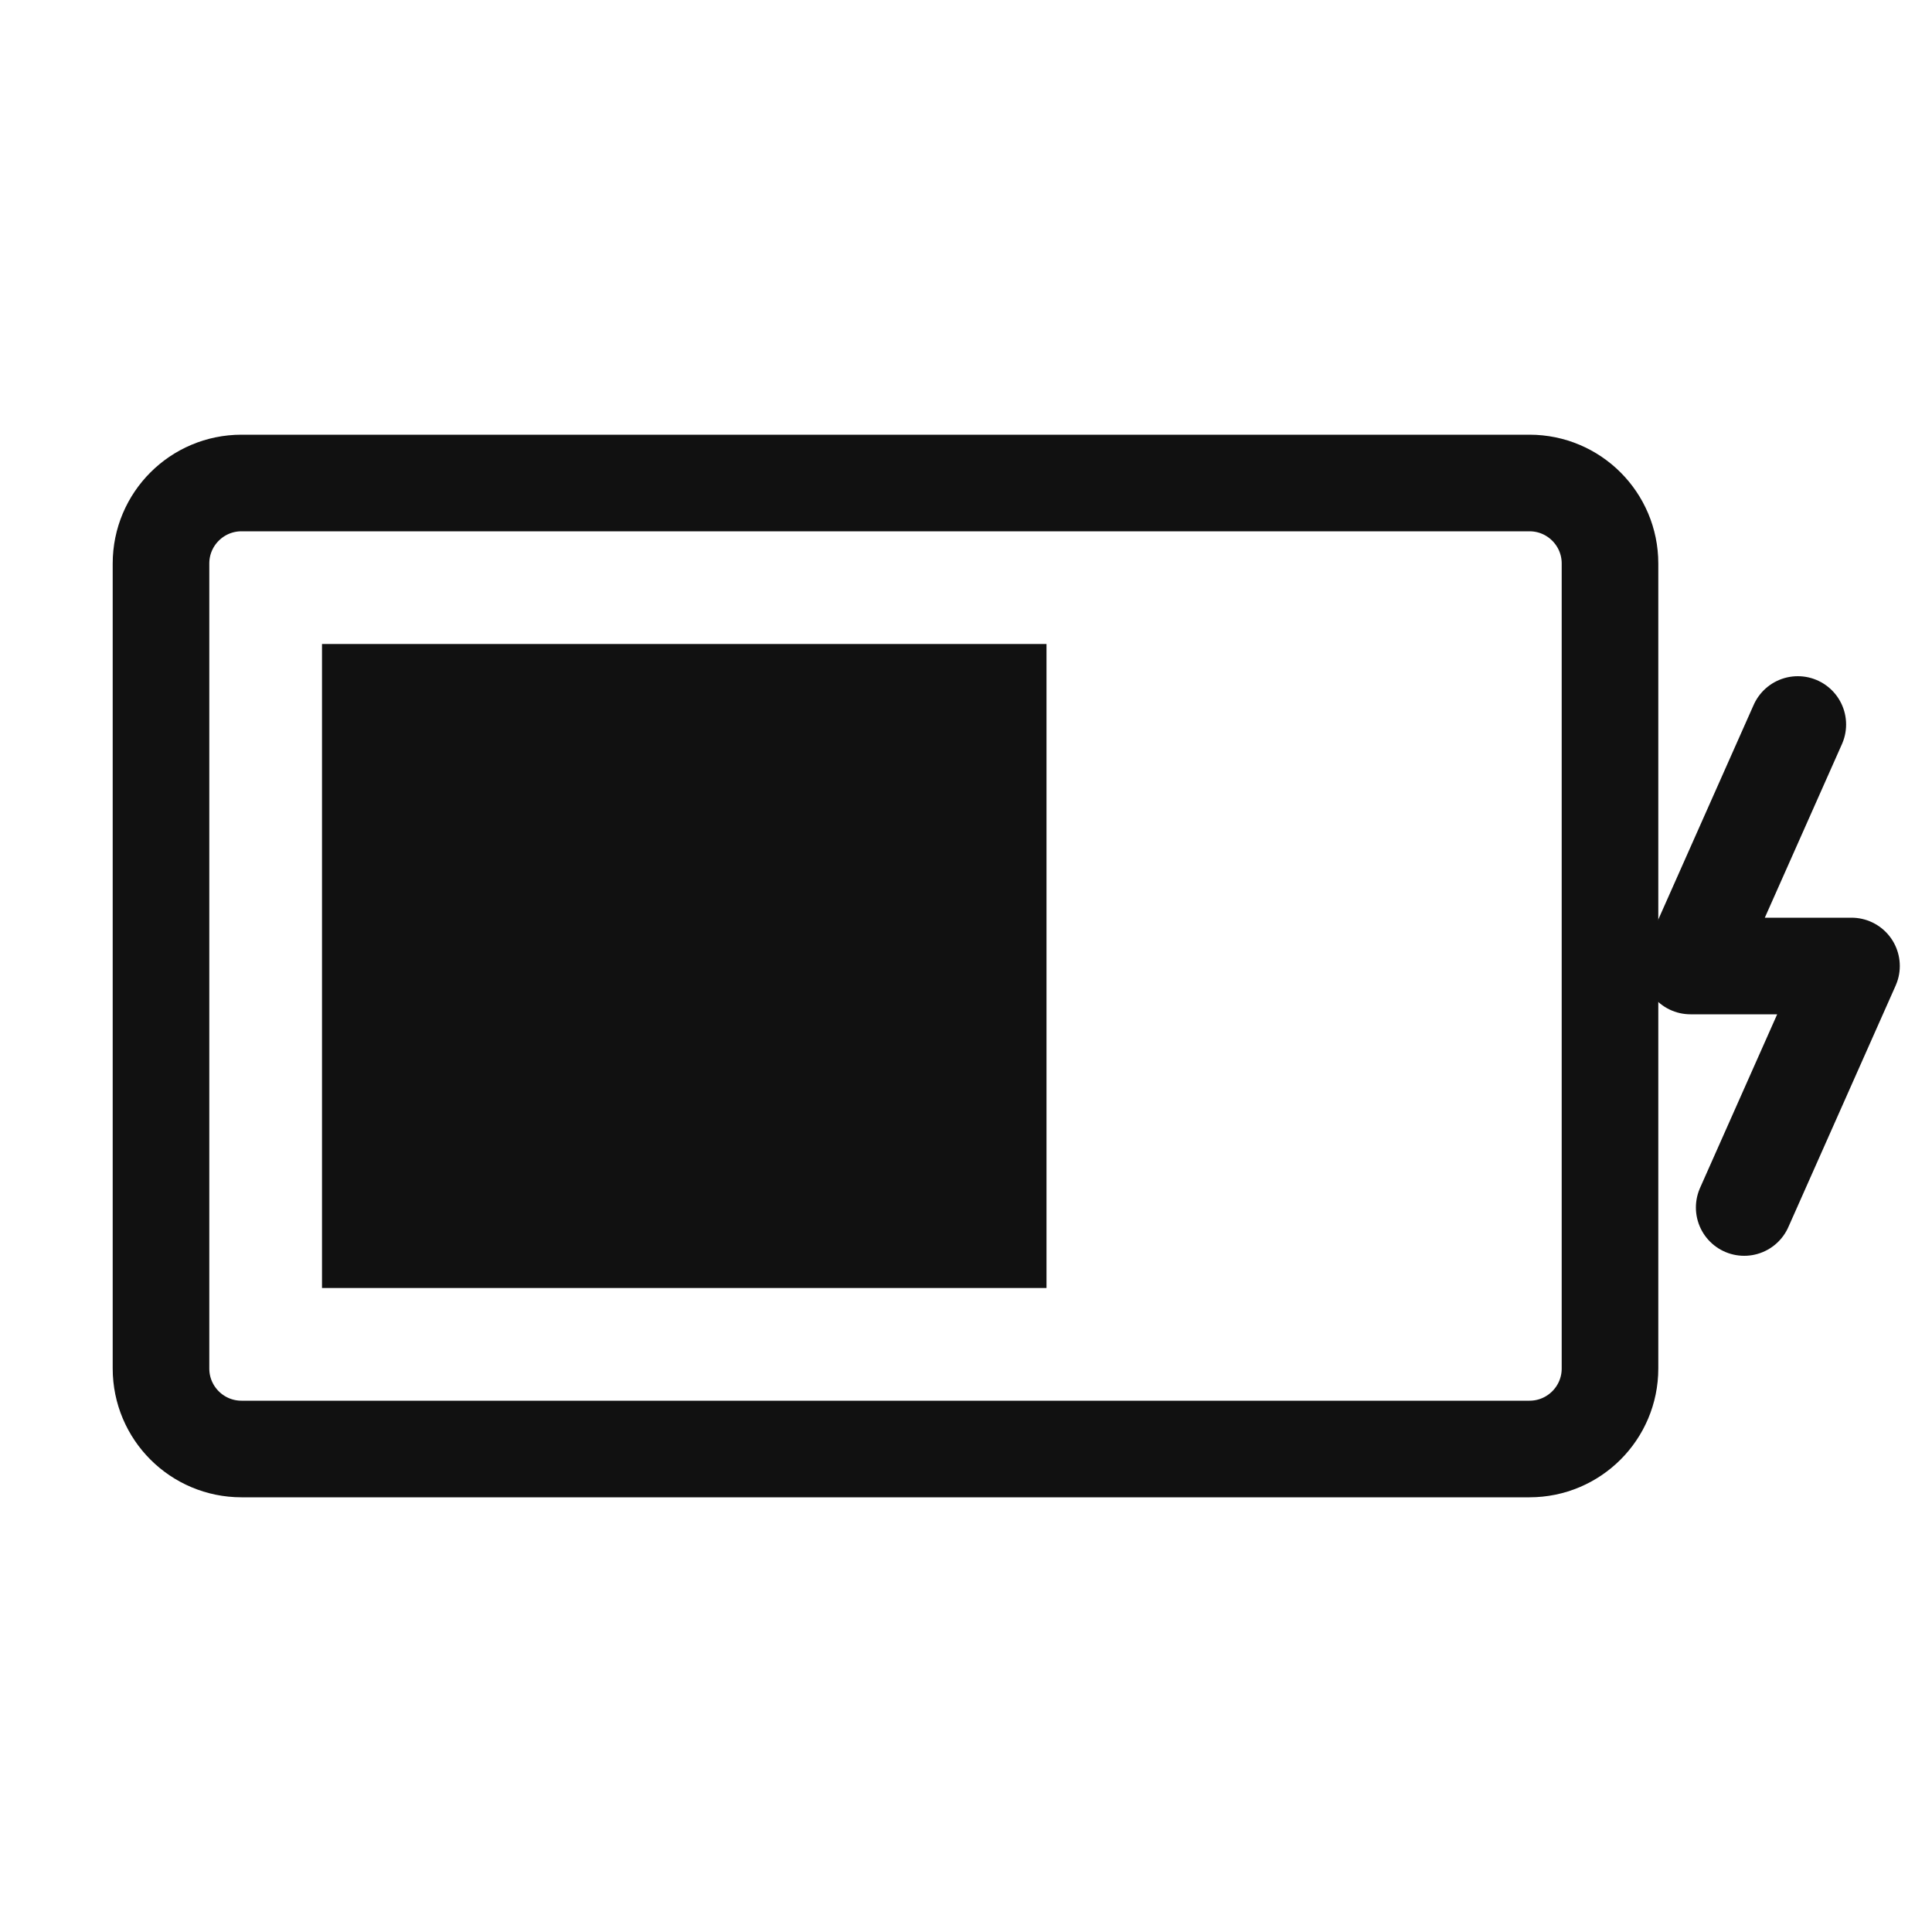
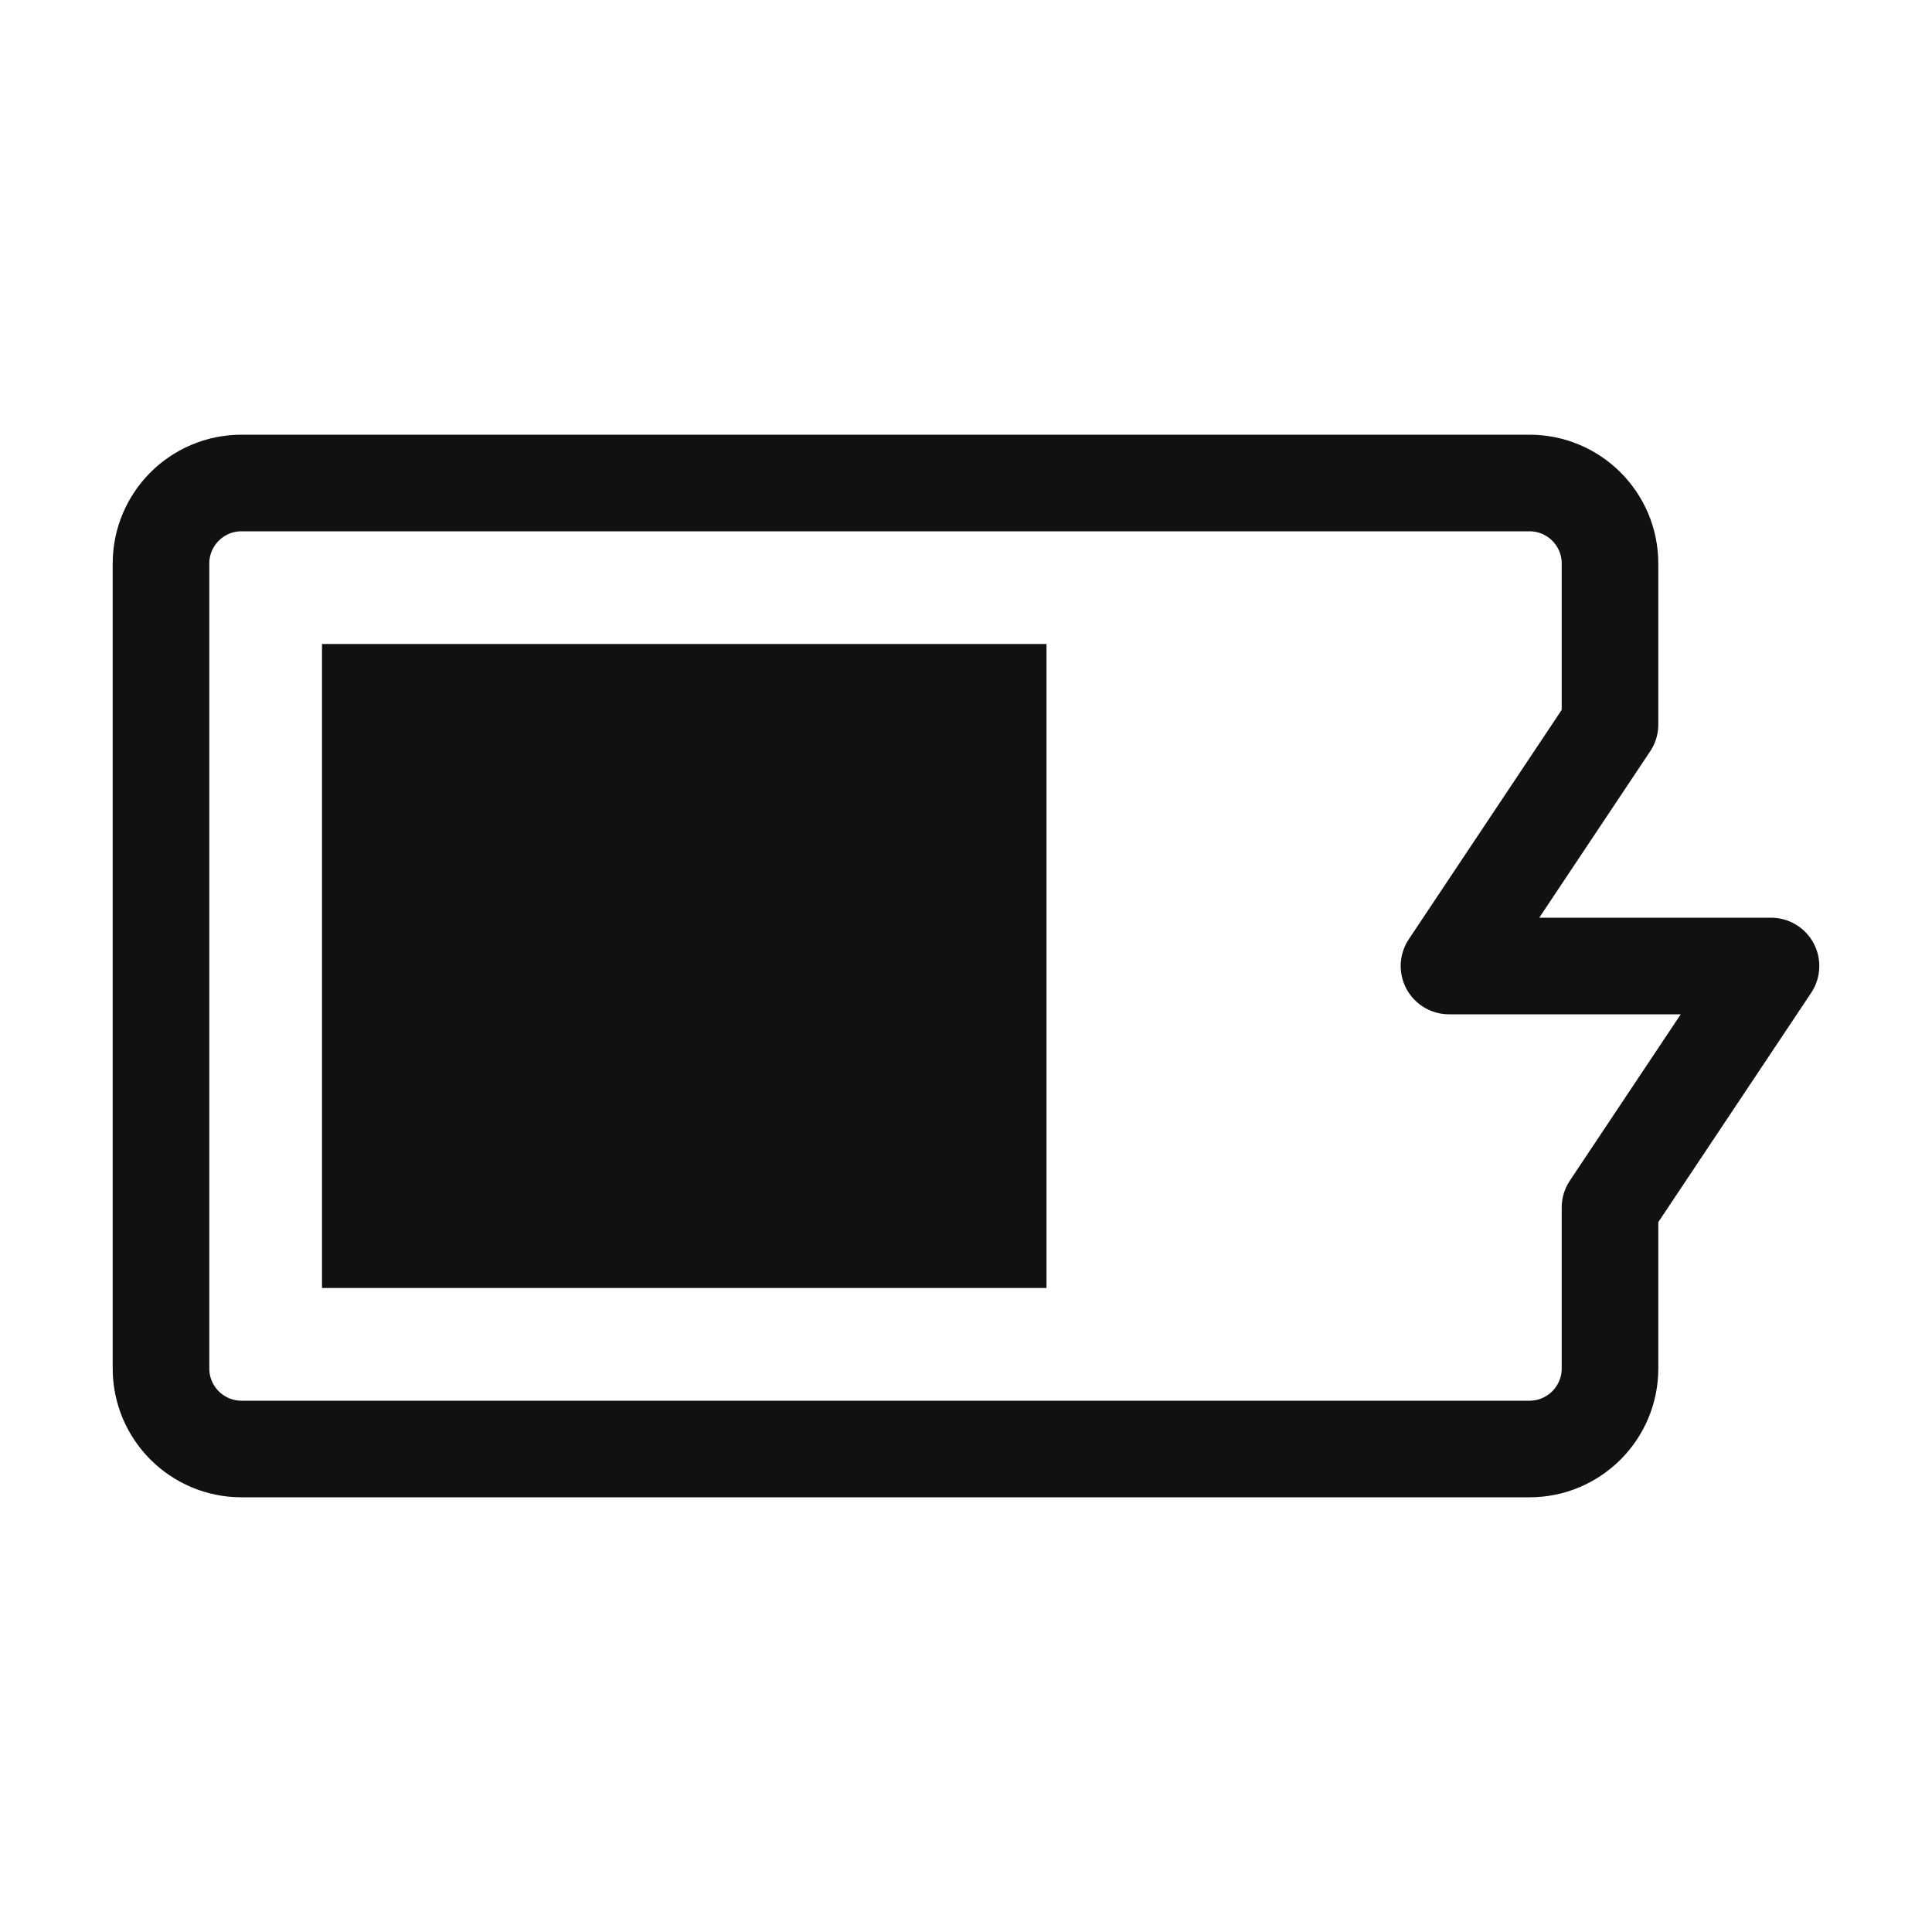
<svg xmlns="http://www.w3.org/2000/svg" width="24" height="24" viewBox="0 0 24 24" fill="none">
-   <rect x="2" y="6" width="18" height="12" rx="1" stroke="#111111" stroke-width="1.2" />
+   <path d="M19 6H3C2.448 6 2 6.448 2 7V17C2 17.552 2.448 18 3 18H19C19.552 18 20 17.552 20 17V15L22 12H18L20 9V7C20 6.448 19.552 6 19 6Z" stroke="#111111" stroke-width="1.2" stroke-linejoin="round" />
  <path d="M4 8H13V16H4V8Z" fill="#111111" />
-   <path d="M22.333 9L21 12H23L21.667 15" stroke="#111111" stroke-width="1.2" stroke-linecap="round" stroke-linejoin="round" />
</svg>
